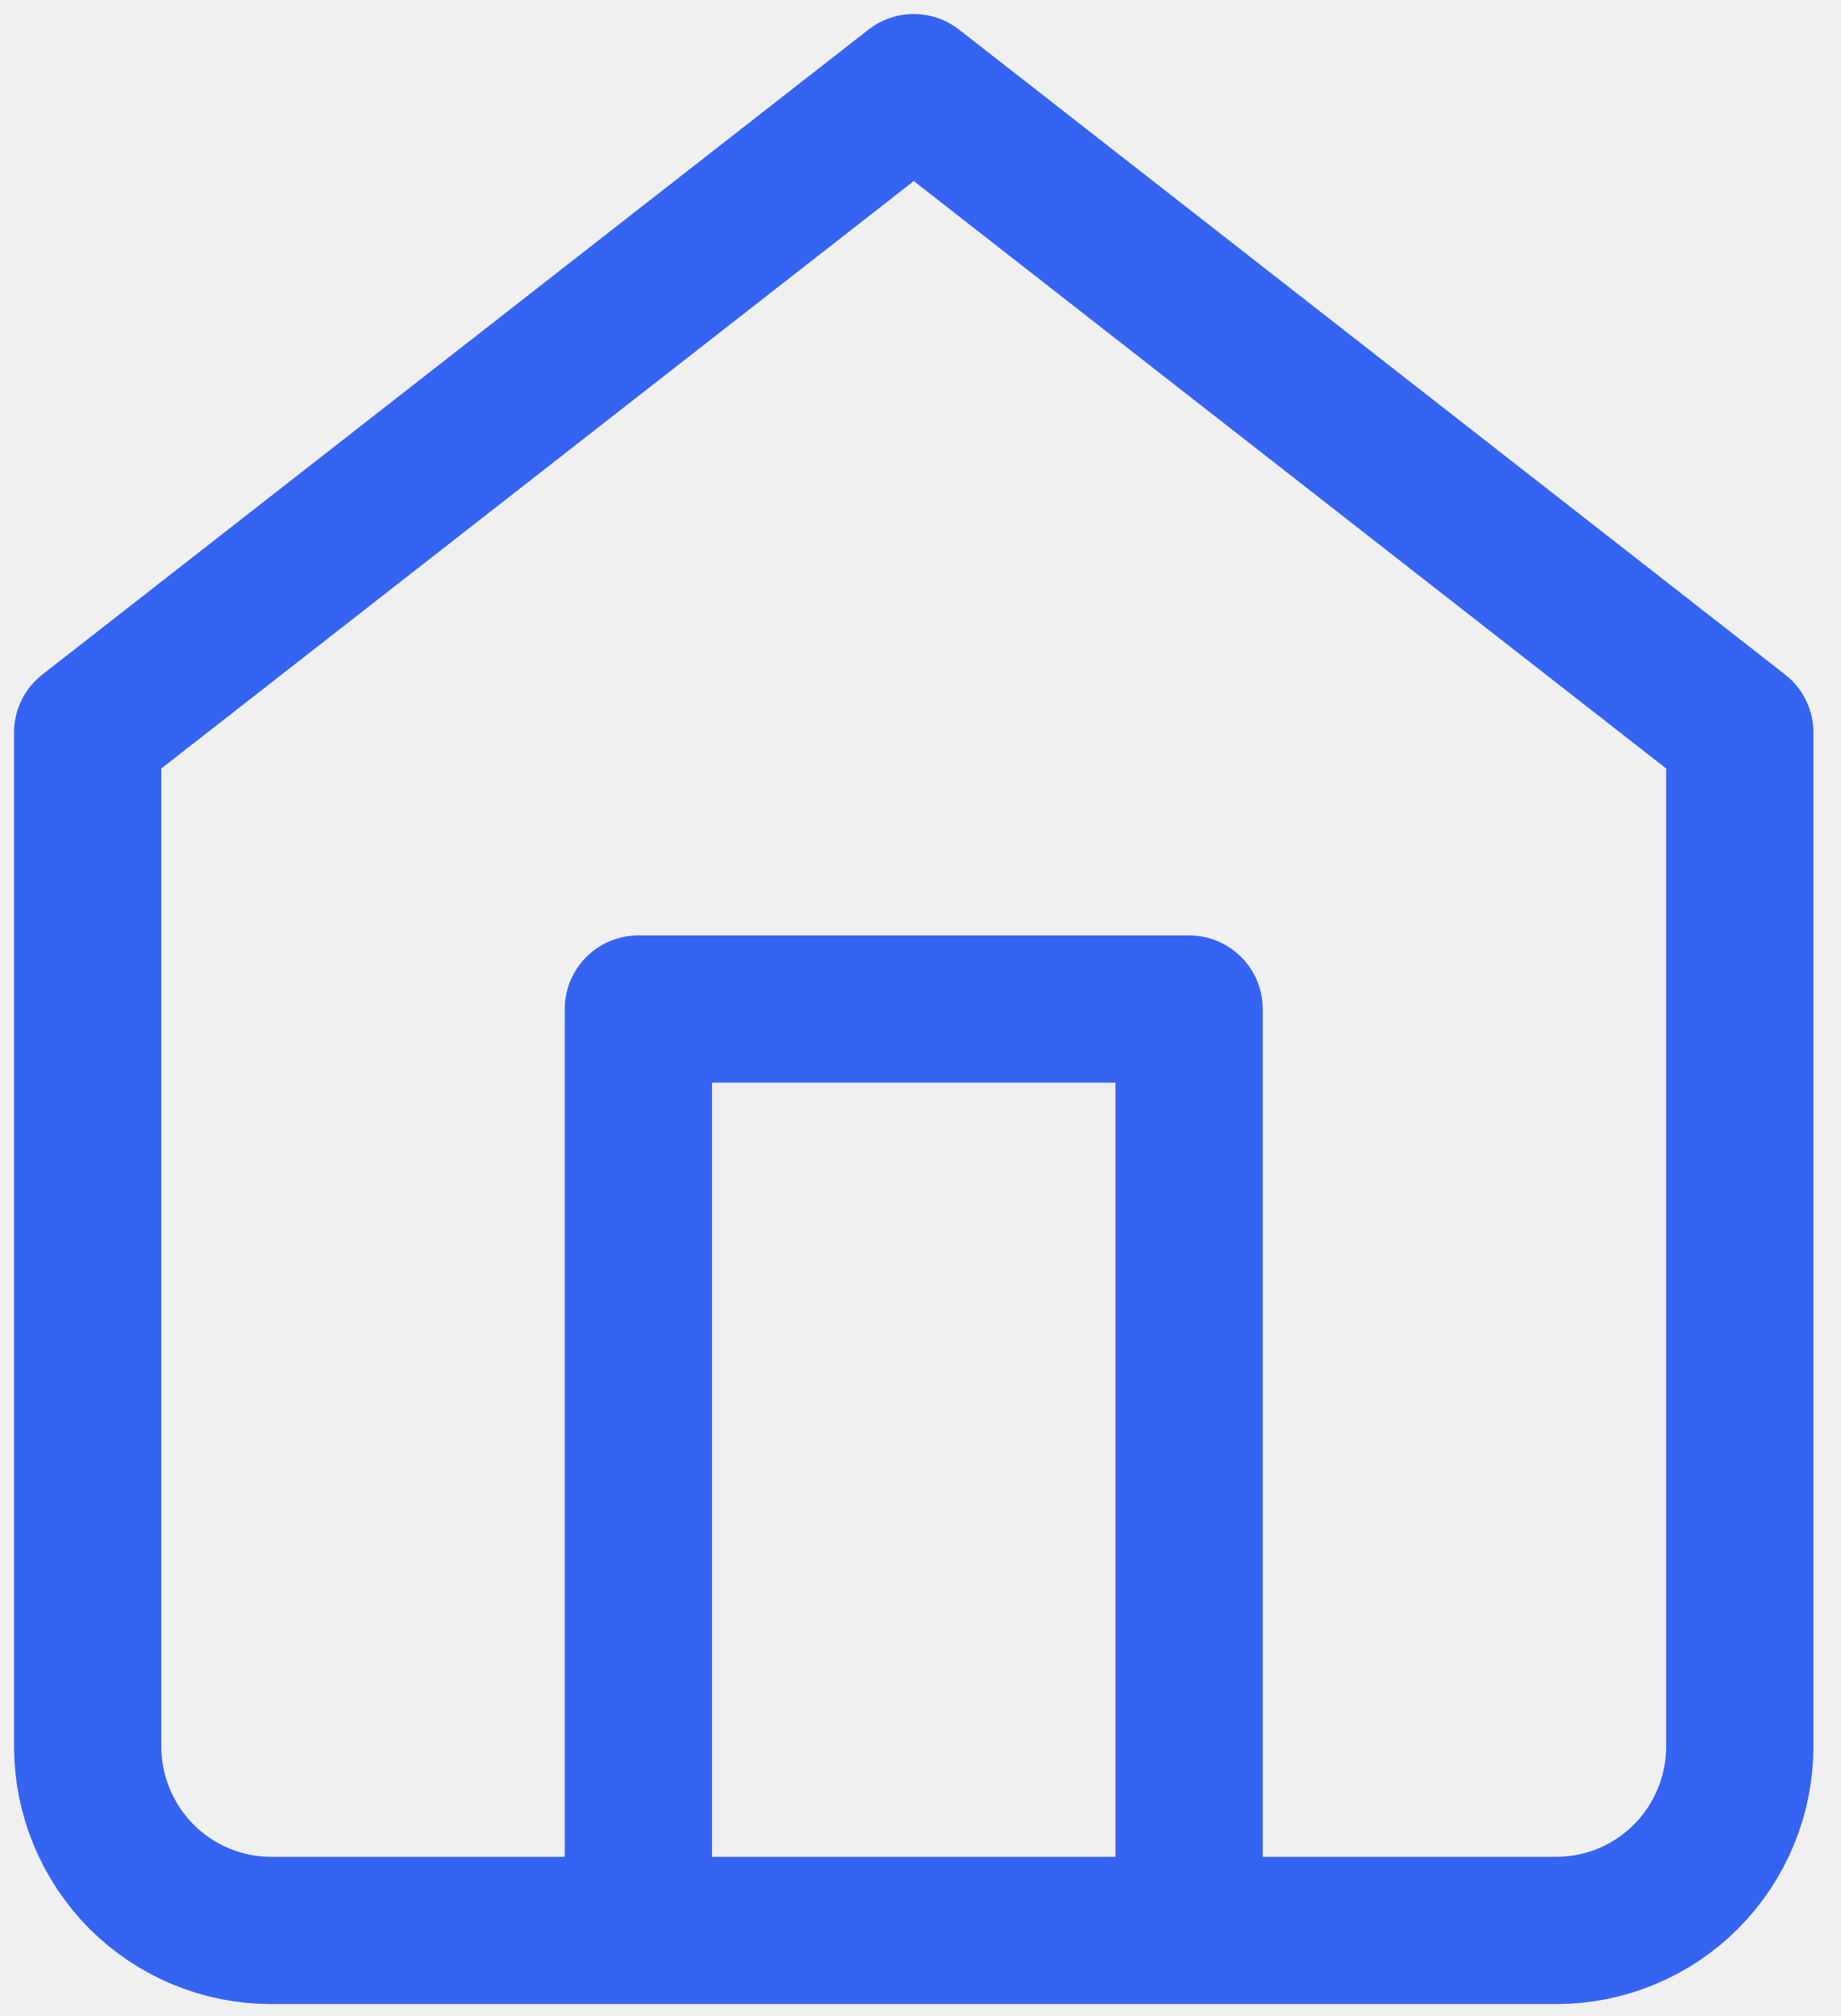
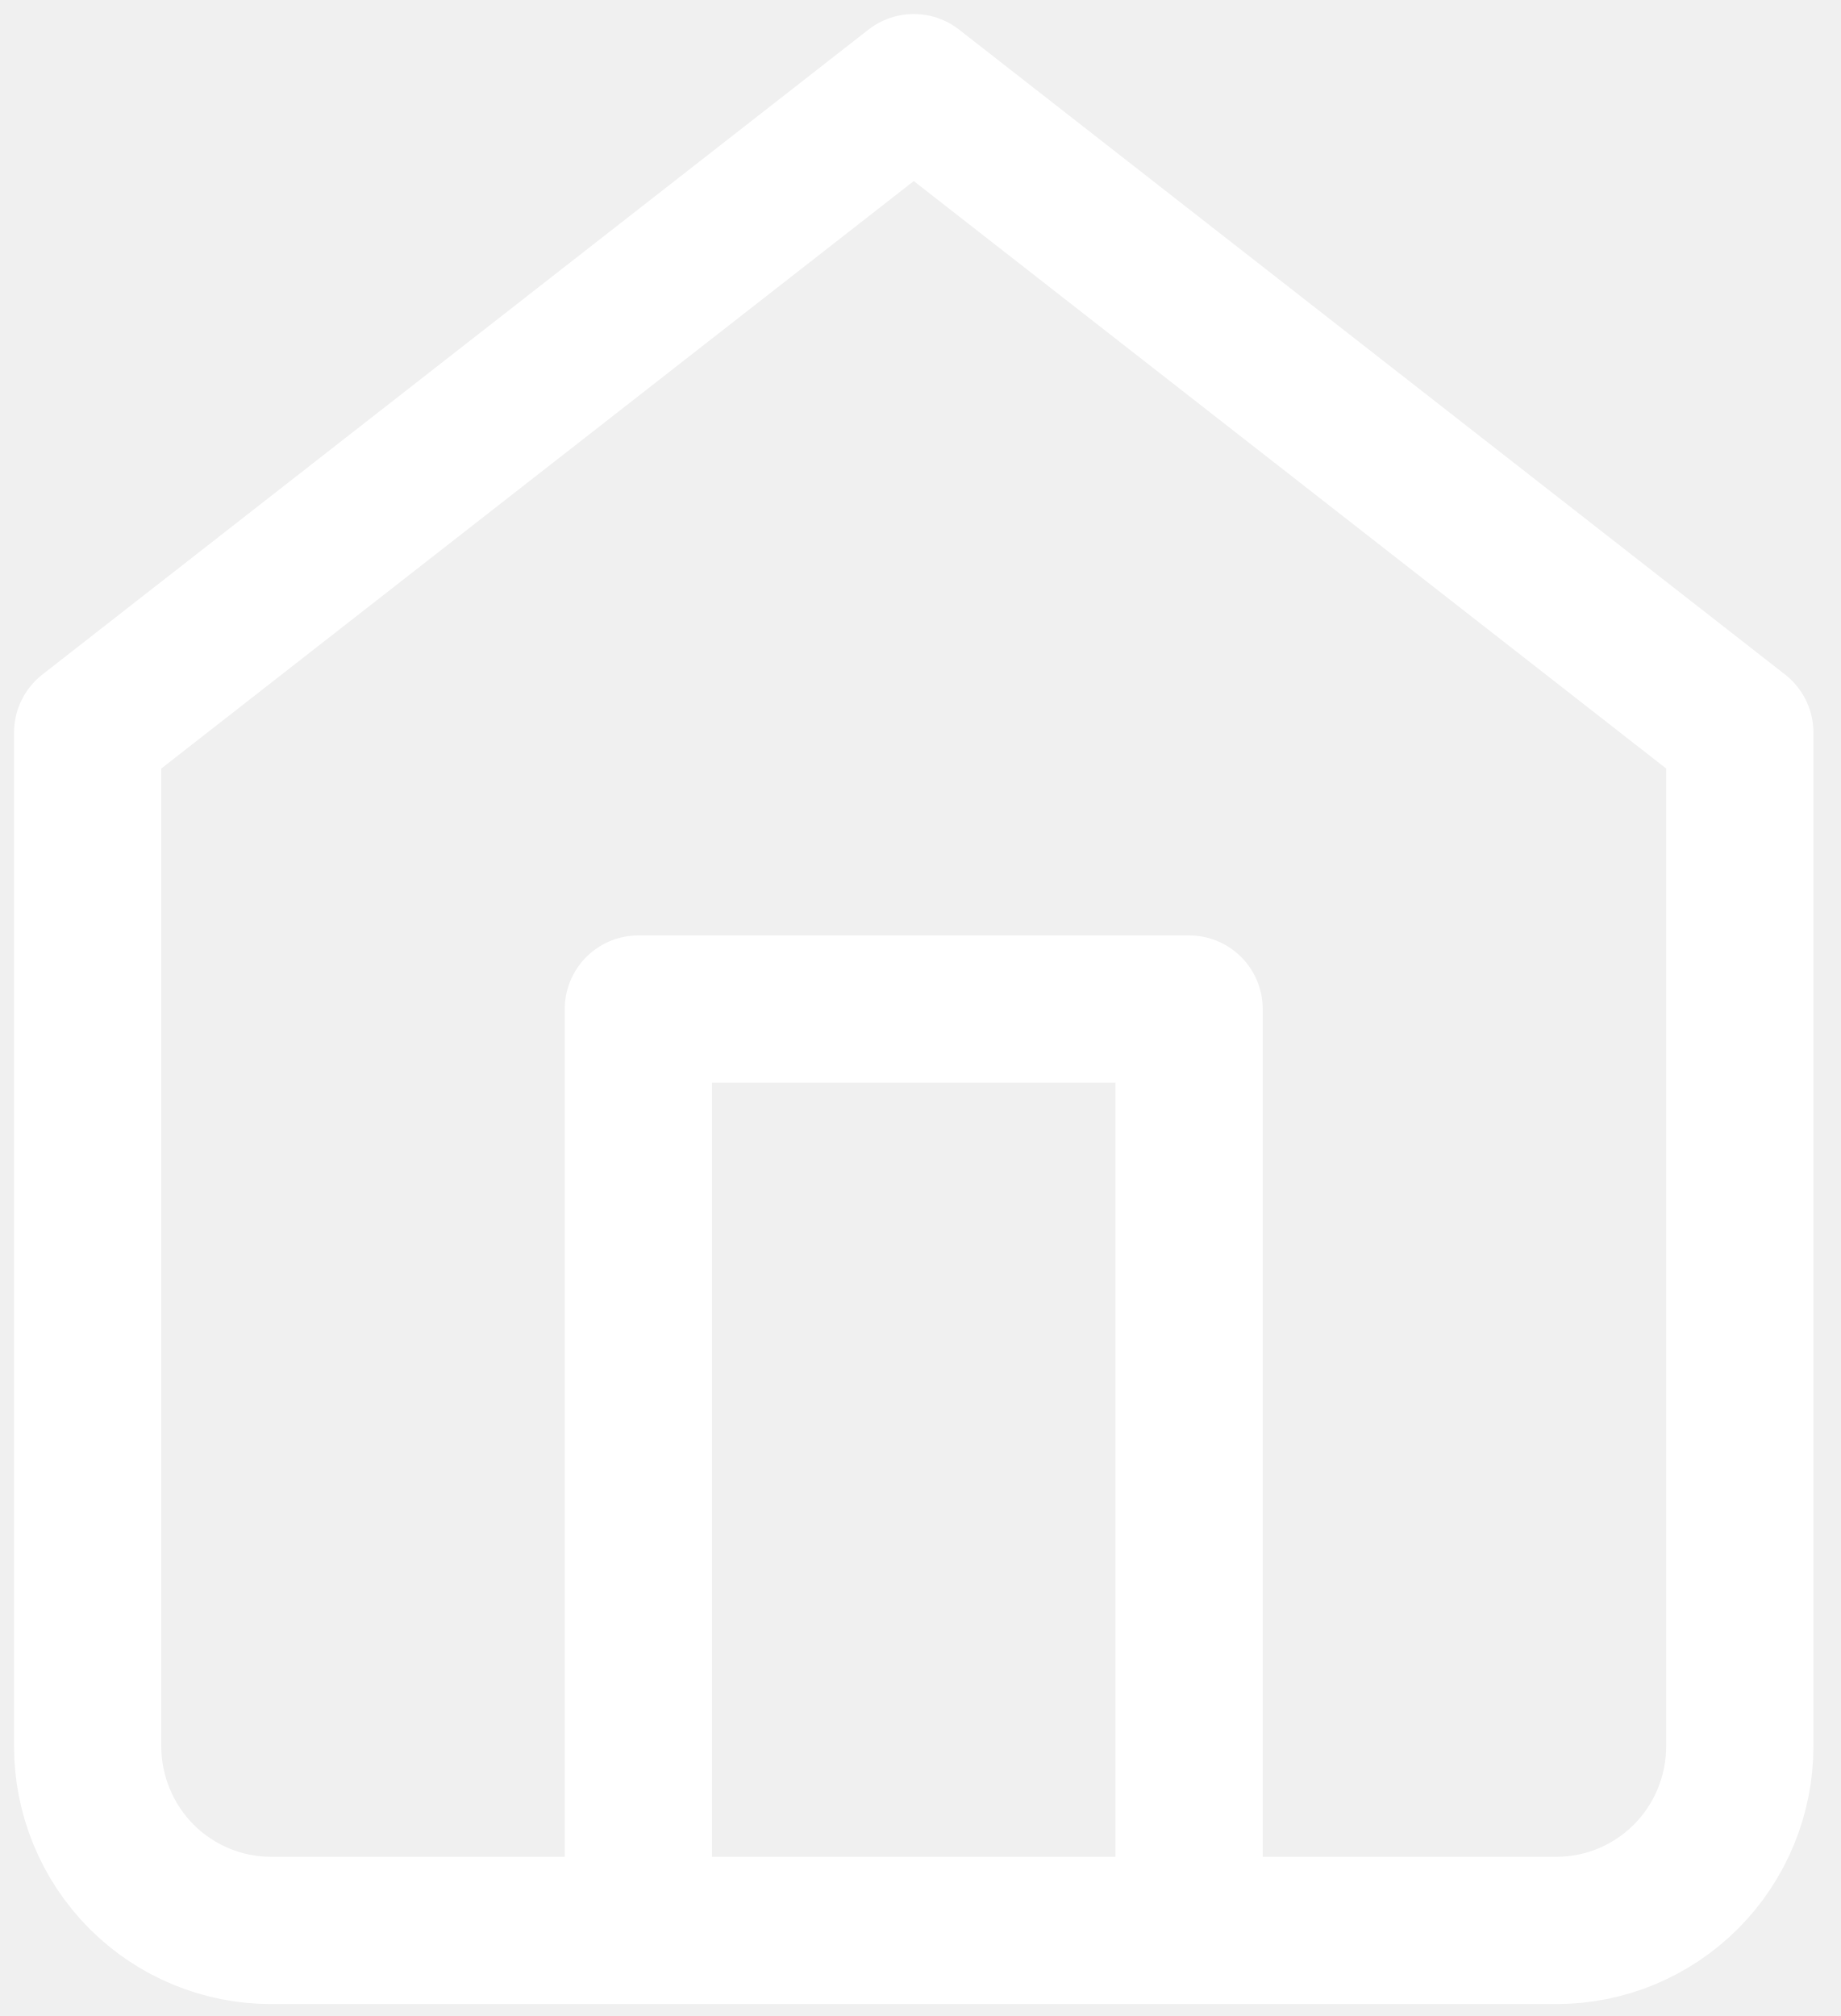
<svg xmlns="http://www.w3.org/2000/svg" width="21" height="23" viewBox="0 0 21 23" fill="none">
-   <path d="M7.283 22.024V11.512H13.566V22.024M1 8.358L10.425 1L19.849 8.358V19.922C19.849 20.48 19.629 21.014 19.236 21.409C18.843 21.803 18.311 22.024 17.755 22.024H3.094C2.539 22.024 2.006 21.803 1.613 21.409C1.221 21.014 1 20.48 1 19.922V8.358Z" stroke="#3564F2" stroke-width="1.68" stroke-linecap="round" stroke-linejoin="round" />
+   <path d="M7.283 22.024V11.512H13.566V22.024M1 8.358L10.425 1L19.849 8.358V19.922C19.849 20.48 19.629 21.014 19.236 21.409C18.843 21.803 18.311 22.024 17.755 22.024H3.094C2.539 22.024 2.006 21.803 1.613 21.409C1.221 21.014 1 20.48 1 19.922V8.358Z" stroke="white" stroke-width="1.68" stroke-linecap="round" stroke-linejoin="round" />
</svg>
